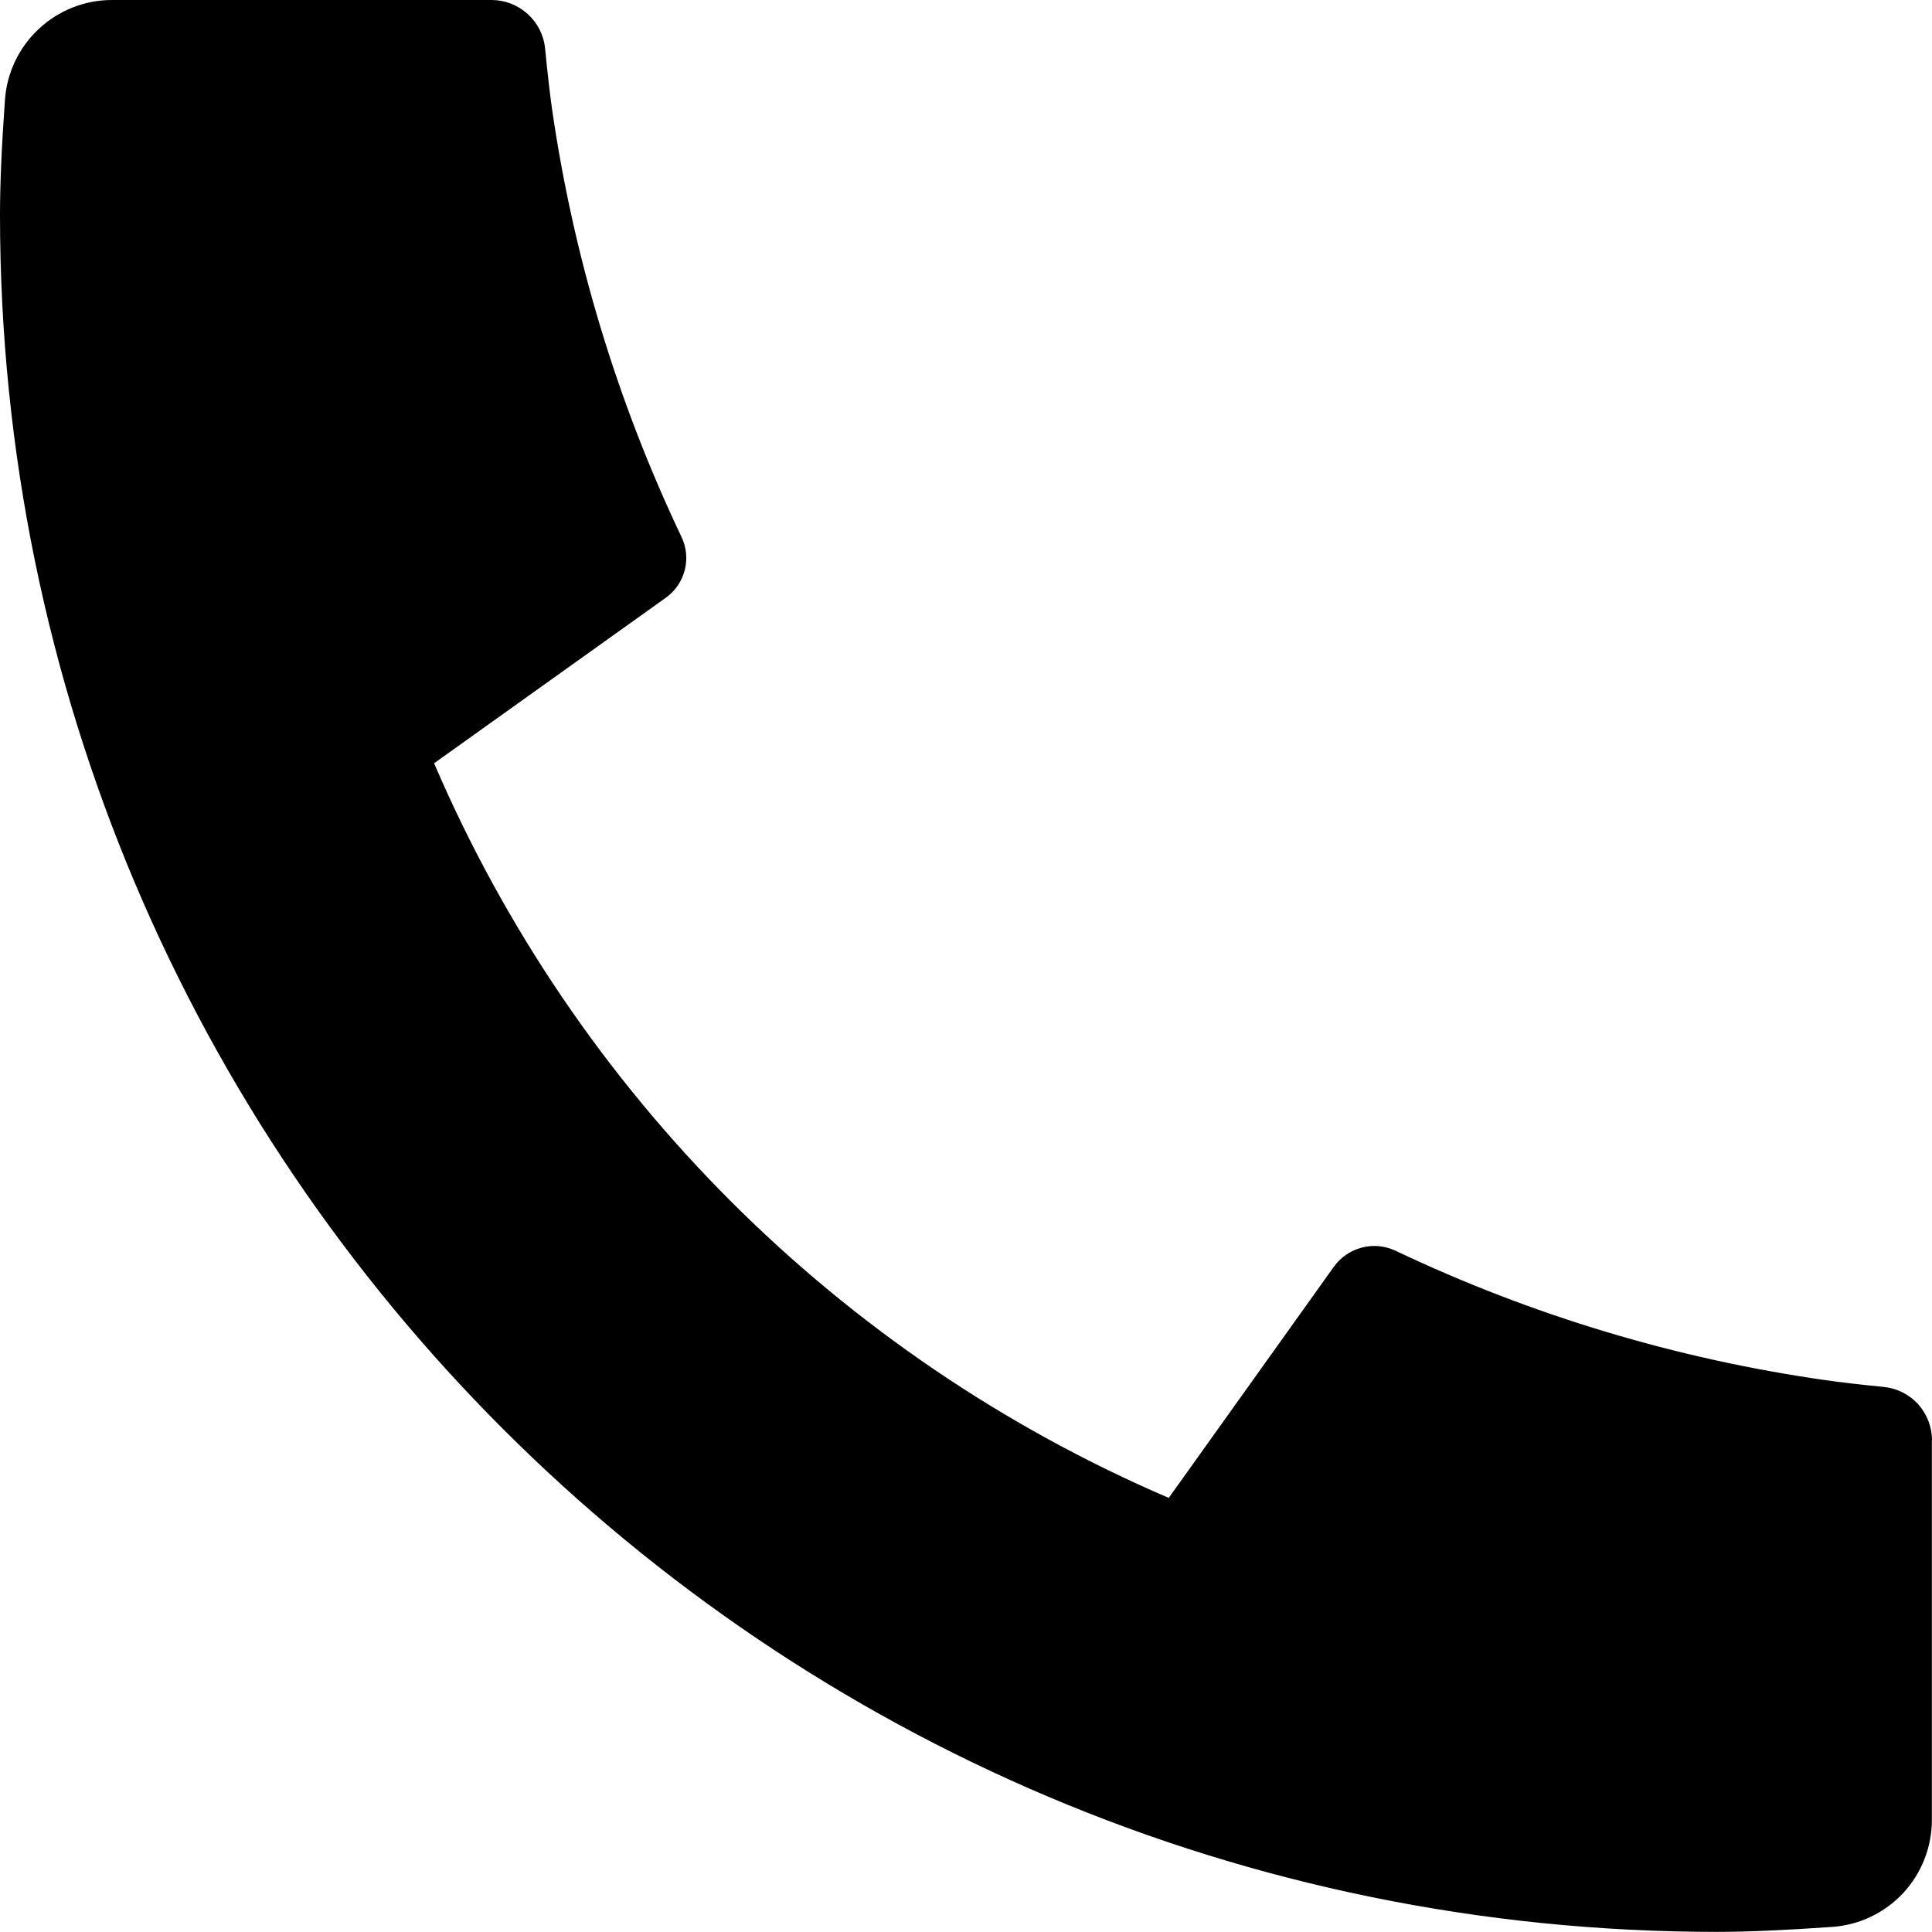
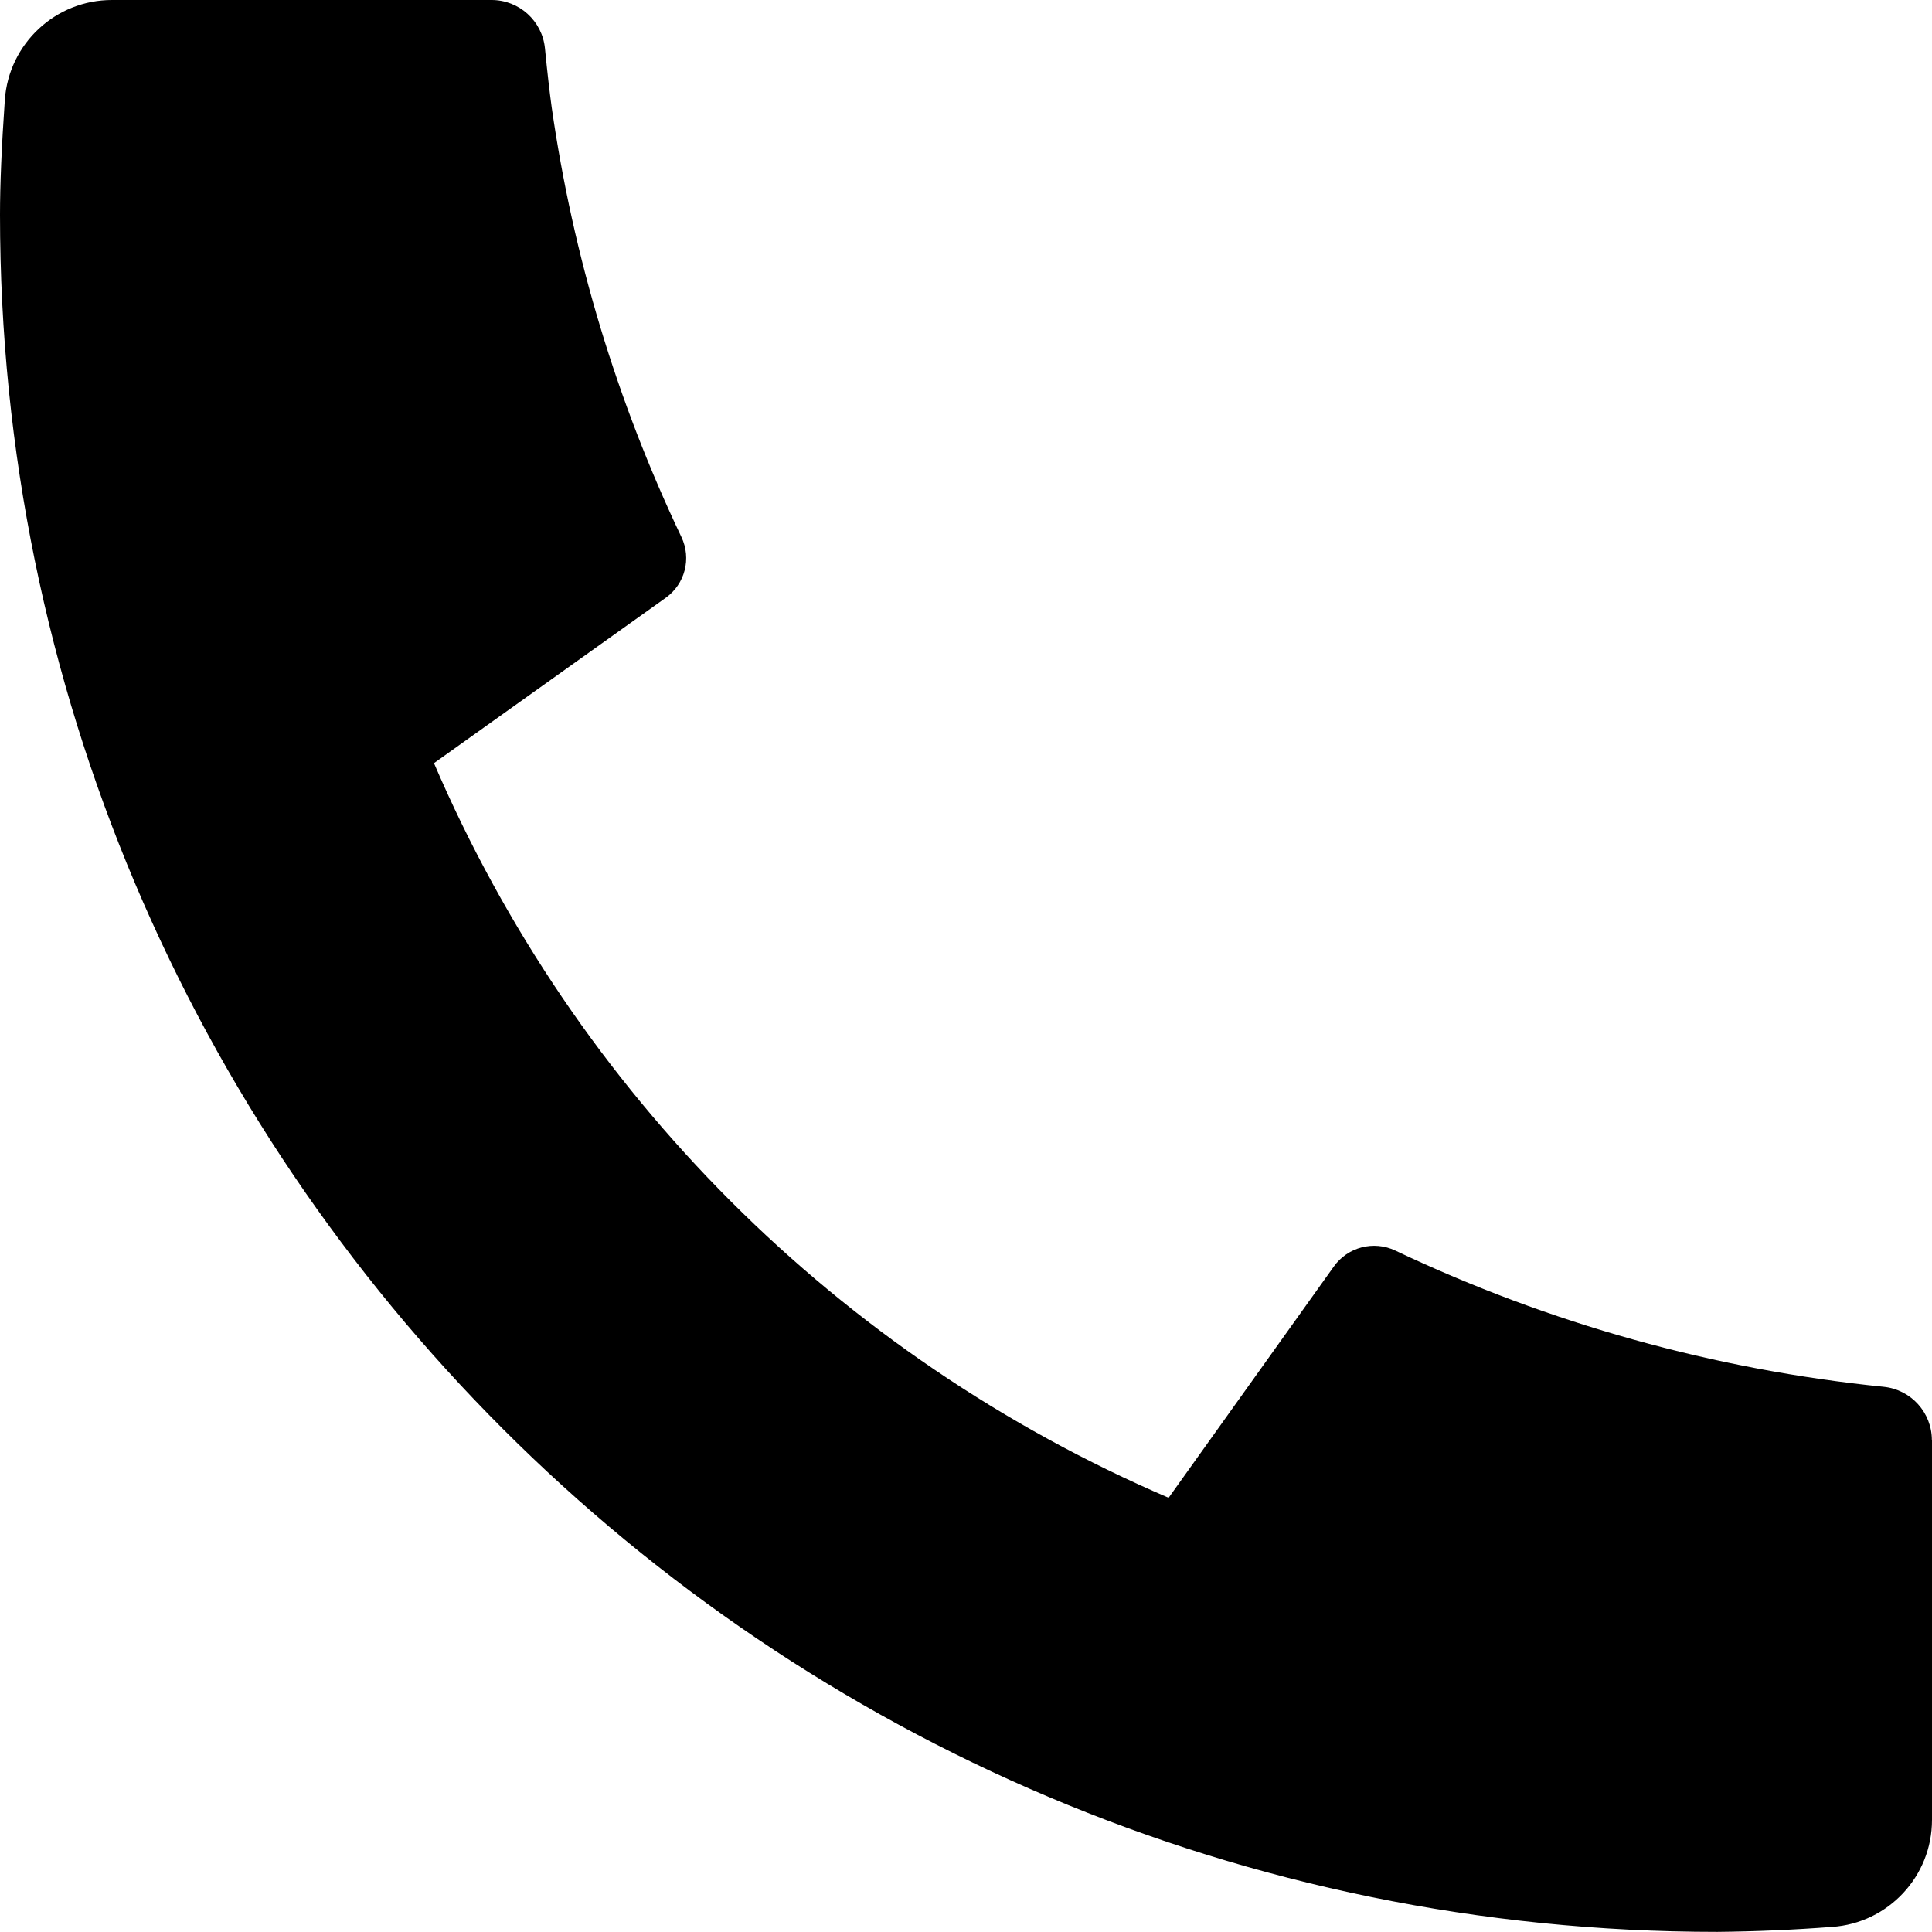
- <svg xmlns="http://www.w3.org/2000/svg" width="16" height="16" viewBox="0 0 16 16" fill="none">
-   <path d="M15.999 11.928V15.071C15.999 15.296 15.914 15.513 15.761 15.678C15.607 15.842 15.397 15.943 15.172 15.958C14.784 15.985 14.467 15.999 14.221 15.999C6.367 15.999 0 9.632 0 1.778C0 1.532 0.013 1.215 0.041 0.827C0.057 0.602 0.157 0.392 0.322 0.239C0.486 0.085 0.703 -0 0.928 2.28058e-07H4.071C4.181 -0 4.287 0.041 4.369 0.115C4.451 0.189 4.503 0.29 4.514 0.4C4.534 0.604 4.553 0.767 4.57 0.891C4.747 2.123 5.109 3.322 5.644 4.447C5.729 4.625 5.673 4.837 5.513 4.951L3.595 6.321C4.768 9.054 6.946 11.232 9.679 12.405L11.047 10.49C11.103 10.412 11.185 10.356 11.278 10.332C11.371 10.307 11.47 10.317 11.557 10.358C12.681 10.892 13.88 11.253 15.112 11.429C15.236 11.447 15.398 11.466 15.601 11.486C15.71 11.497 15.812 11.548 15.886 11.63C15.959 11.712 16 11.818 16 11.928H15.999Z" fill="currentColor" />
+ <svg xmlns="http://www.w3.org/2000/svg" width="16" height="16" fill="none">
+   <path d="M16 11.928v3.143a.888.888 0 01-.828.887 14.3 14.3 0 01-.95.041C6.366 16 0 9.632 0 1.778c0-.246.013-.563.04-.951A.889.889 0 01.929 0H4.07a.444.444 0 01.443.4c.02.204.039.367.056.49a12.356 12.356 0 001.074 3.557c.085.178.03.39-.13.504L3.594 6.32a11.596 11.596 0 006.084 6.084l1.368-1.915a.41.41 0 01.51-.132 12.325 12.325 0 004.044 1.128.444.444 0 01.399.442z" fill="currentColor" />
</svg>
